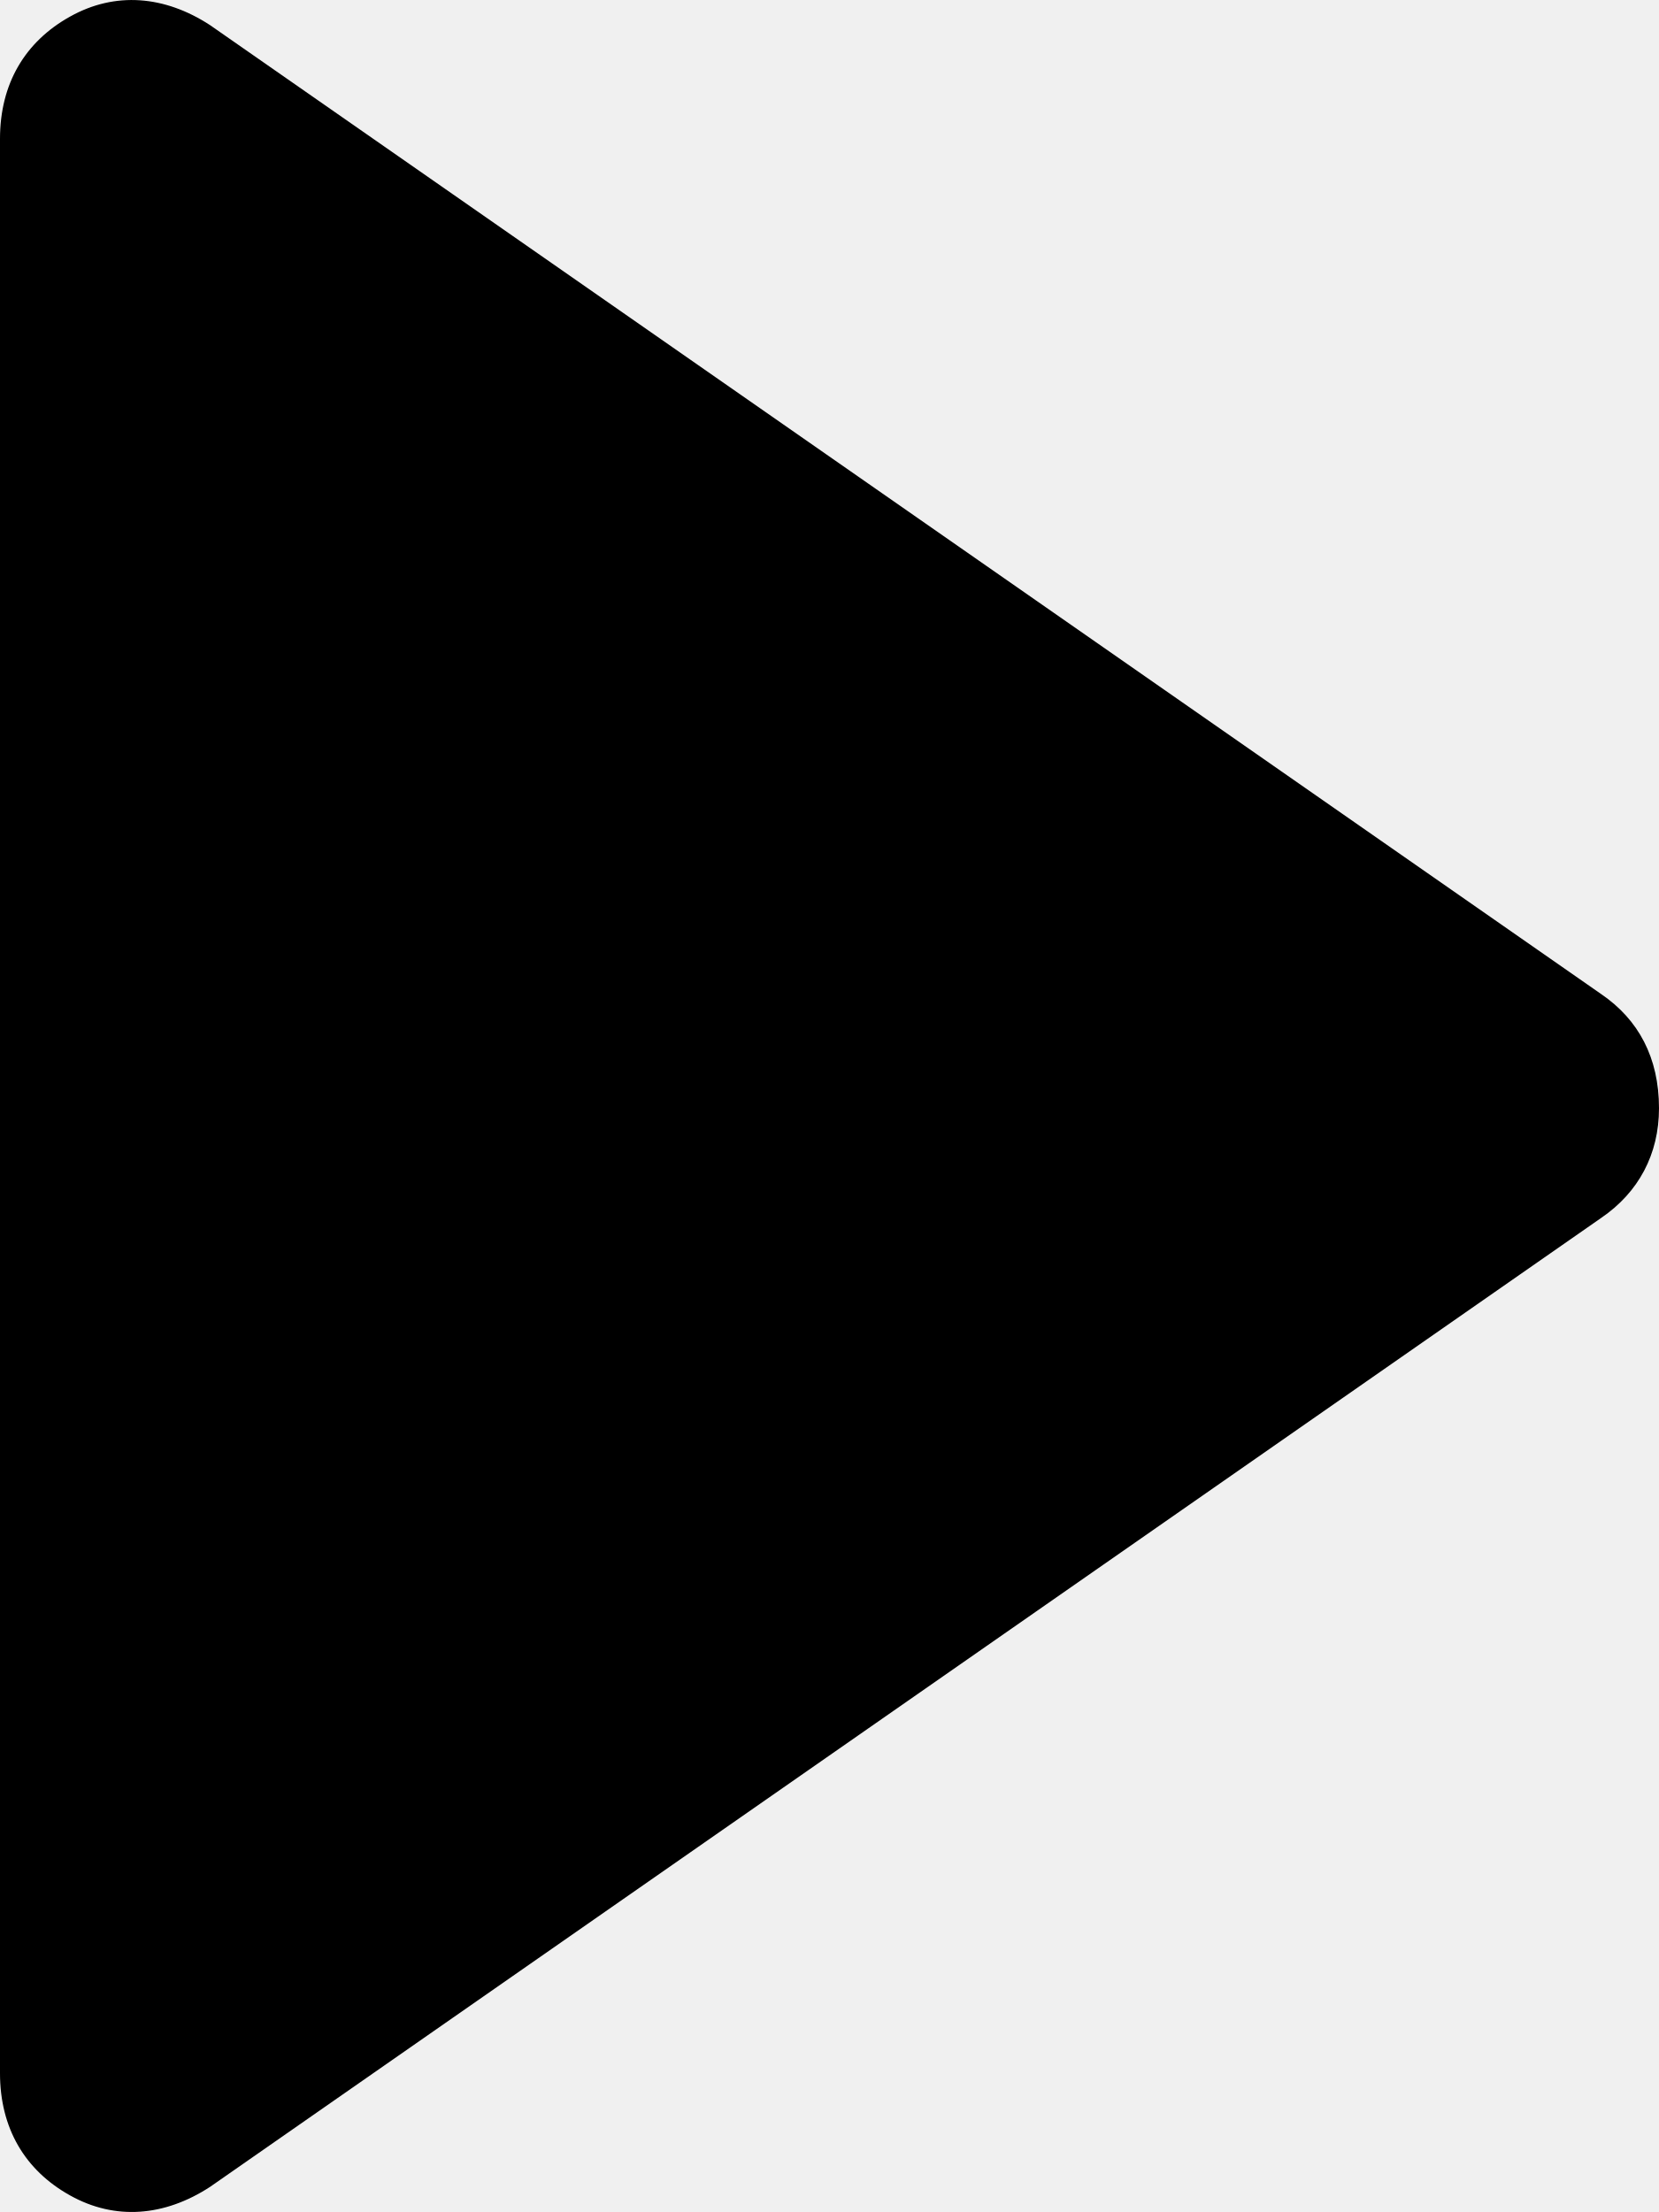
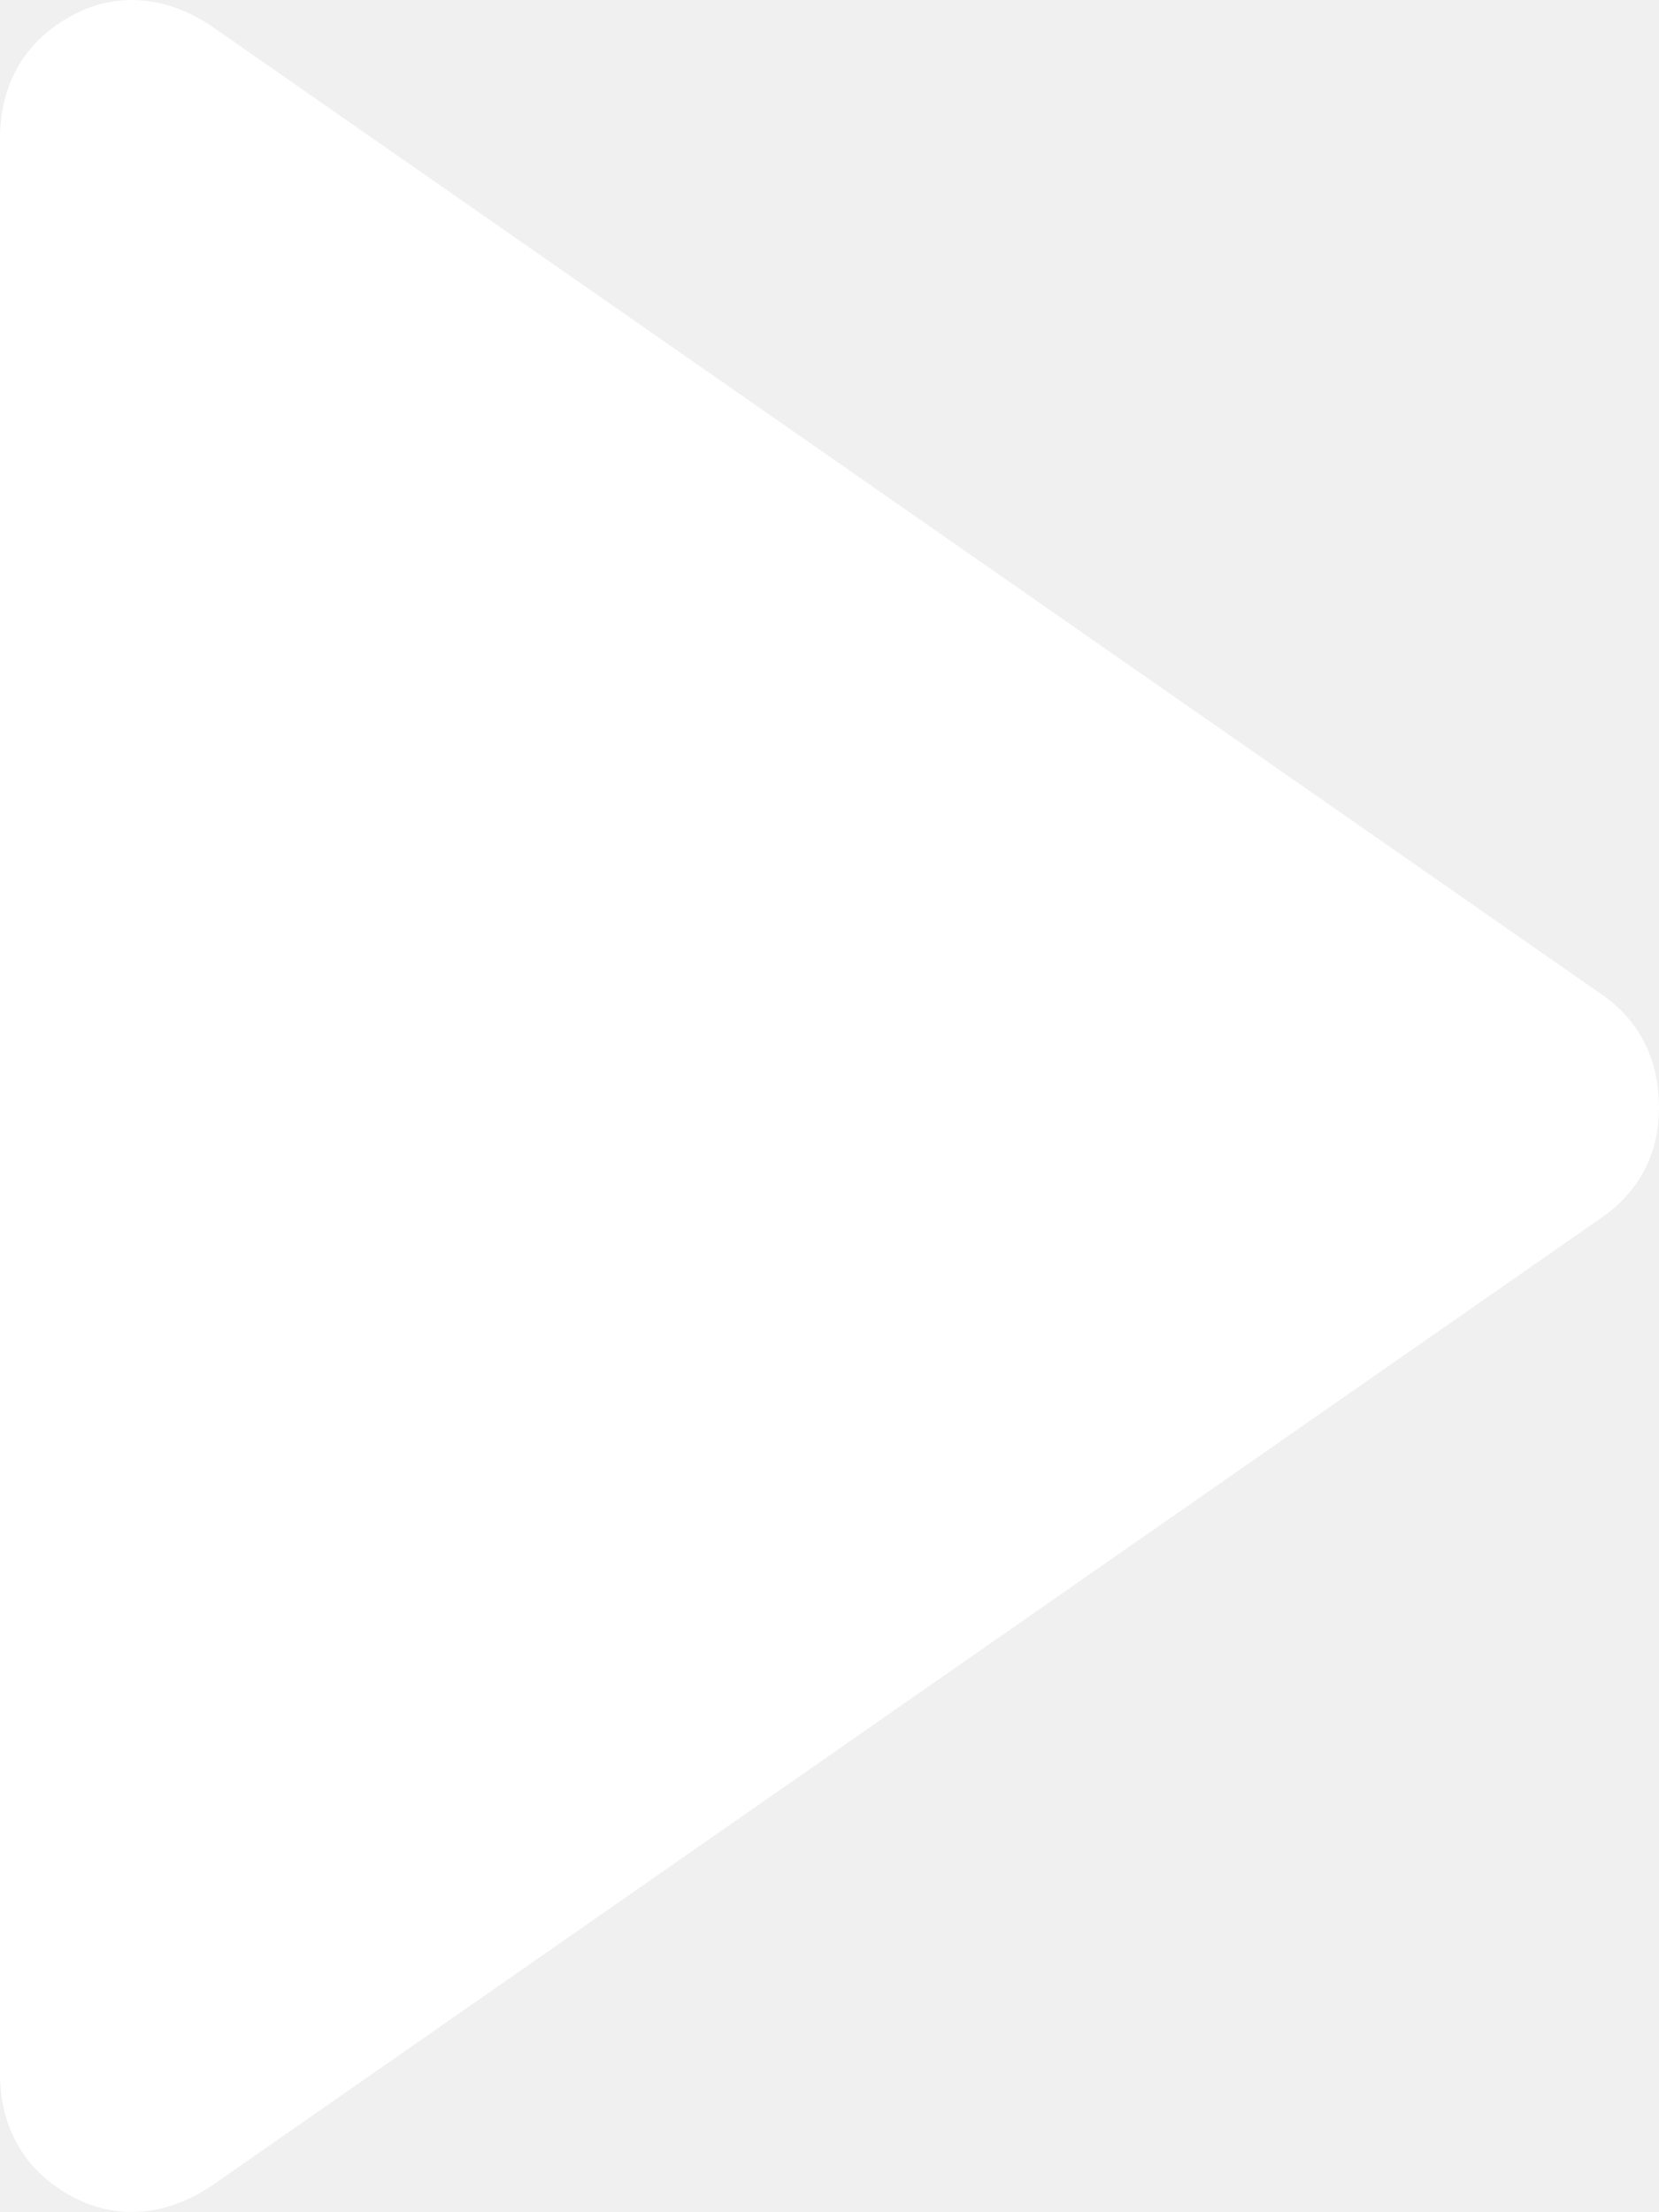
<svg xmlns="http://www.w3.org/2000/svg" width="9px" height="12px" viewBox="0 0 9 12" version="1.1">
  <g id="Symbols" stroke="none" stroke-width="1" fill="none" fill-rule="evenodd">
-     <g id="02-Icons/Play" transform="translate(-8, -6)" fill="#000000">
+     <g id="02-Icons/Play" transform="translate(-8, -6)" fill="#ffffff">
      <path d="M9.139,17.864 L16.688,12.606 C16.888,12.469 17,12.263 17,12.012 C17,11.737 16.888,11.531 16.688,11.394 L9.139,6.136 C8.893,5.976 8.625,5.953 8.38,6.09 C8.134,6.227 8,6.456 8,6.753 L8,17.247 C8,17.544 8.134,17.773 8.38,17.91 C8.625,18.047 8.893,18.024 9.139,17.864" id="Path-Copy-4" />
    </g>
  </g>
</svg>
